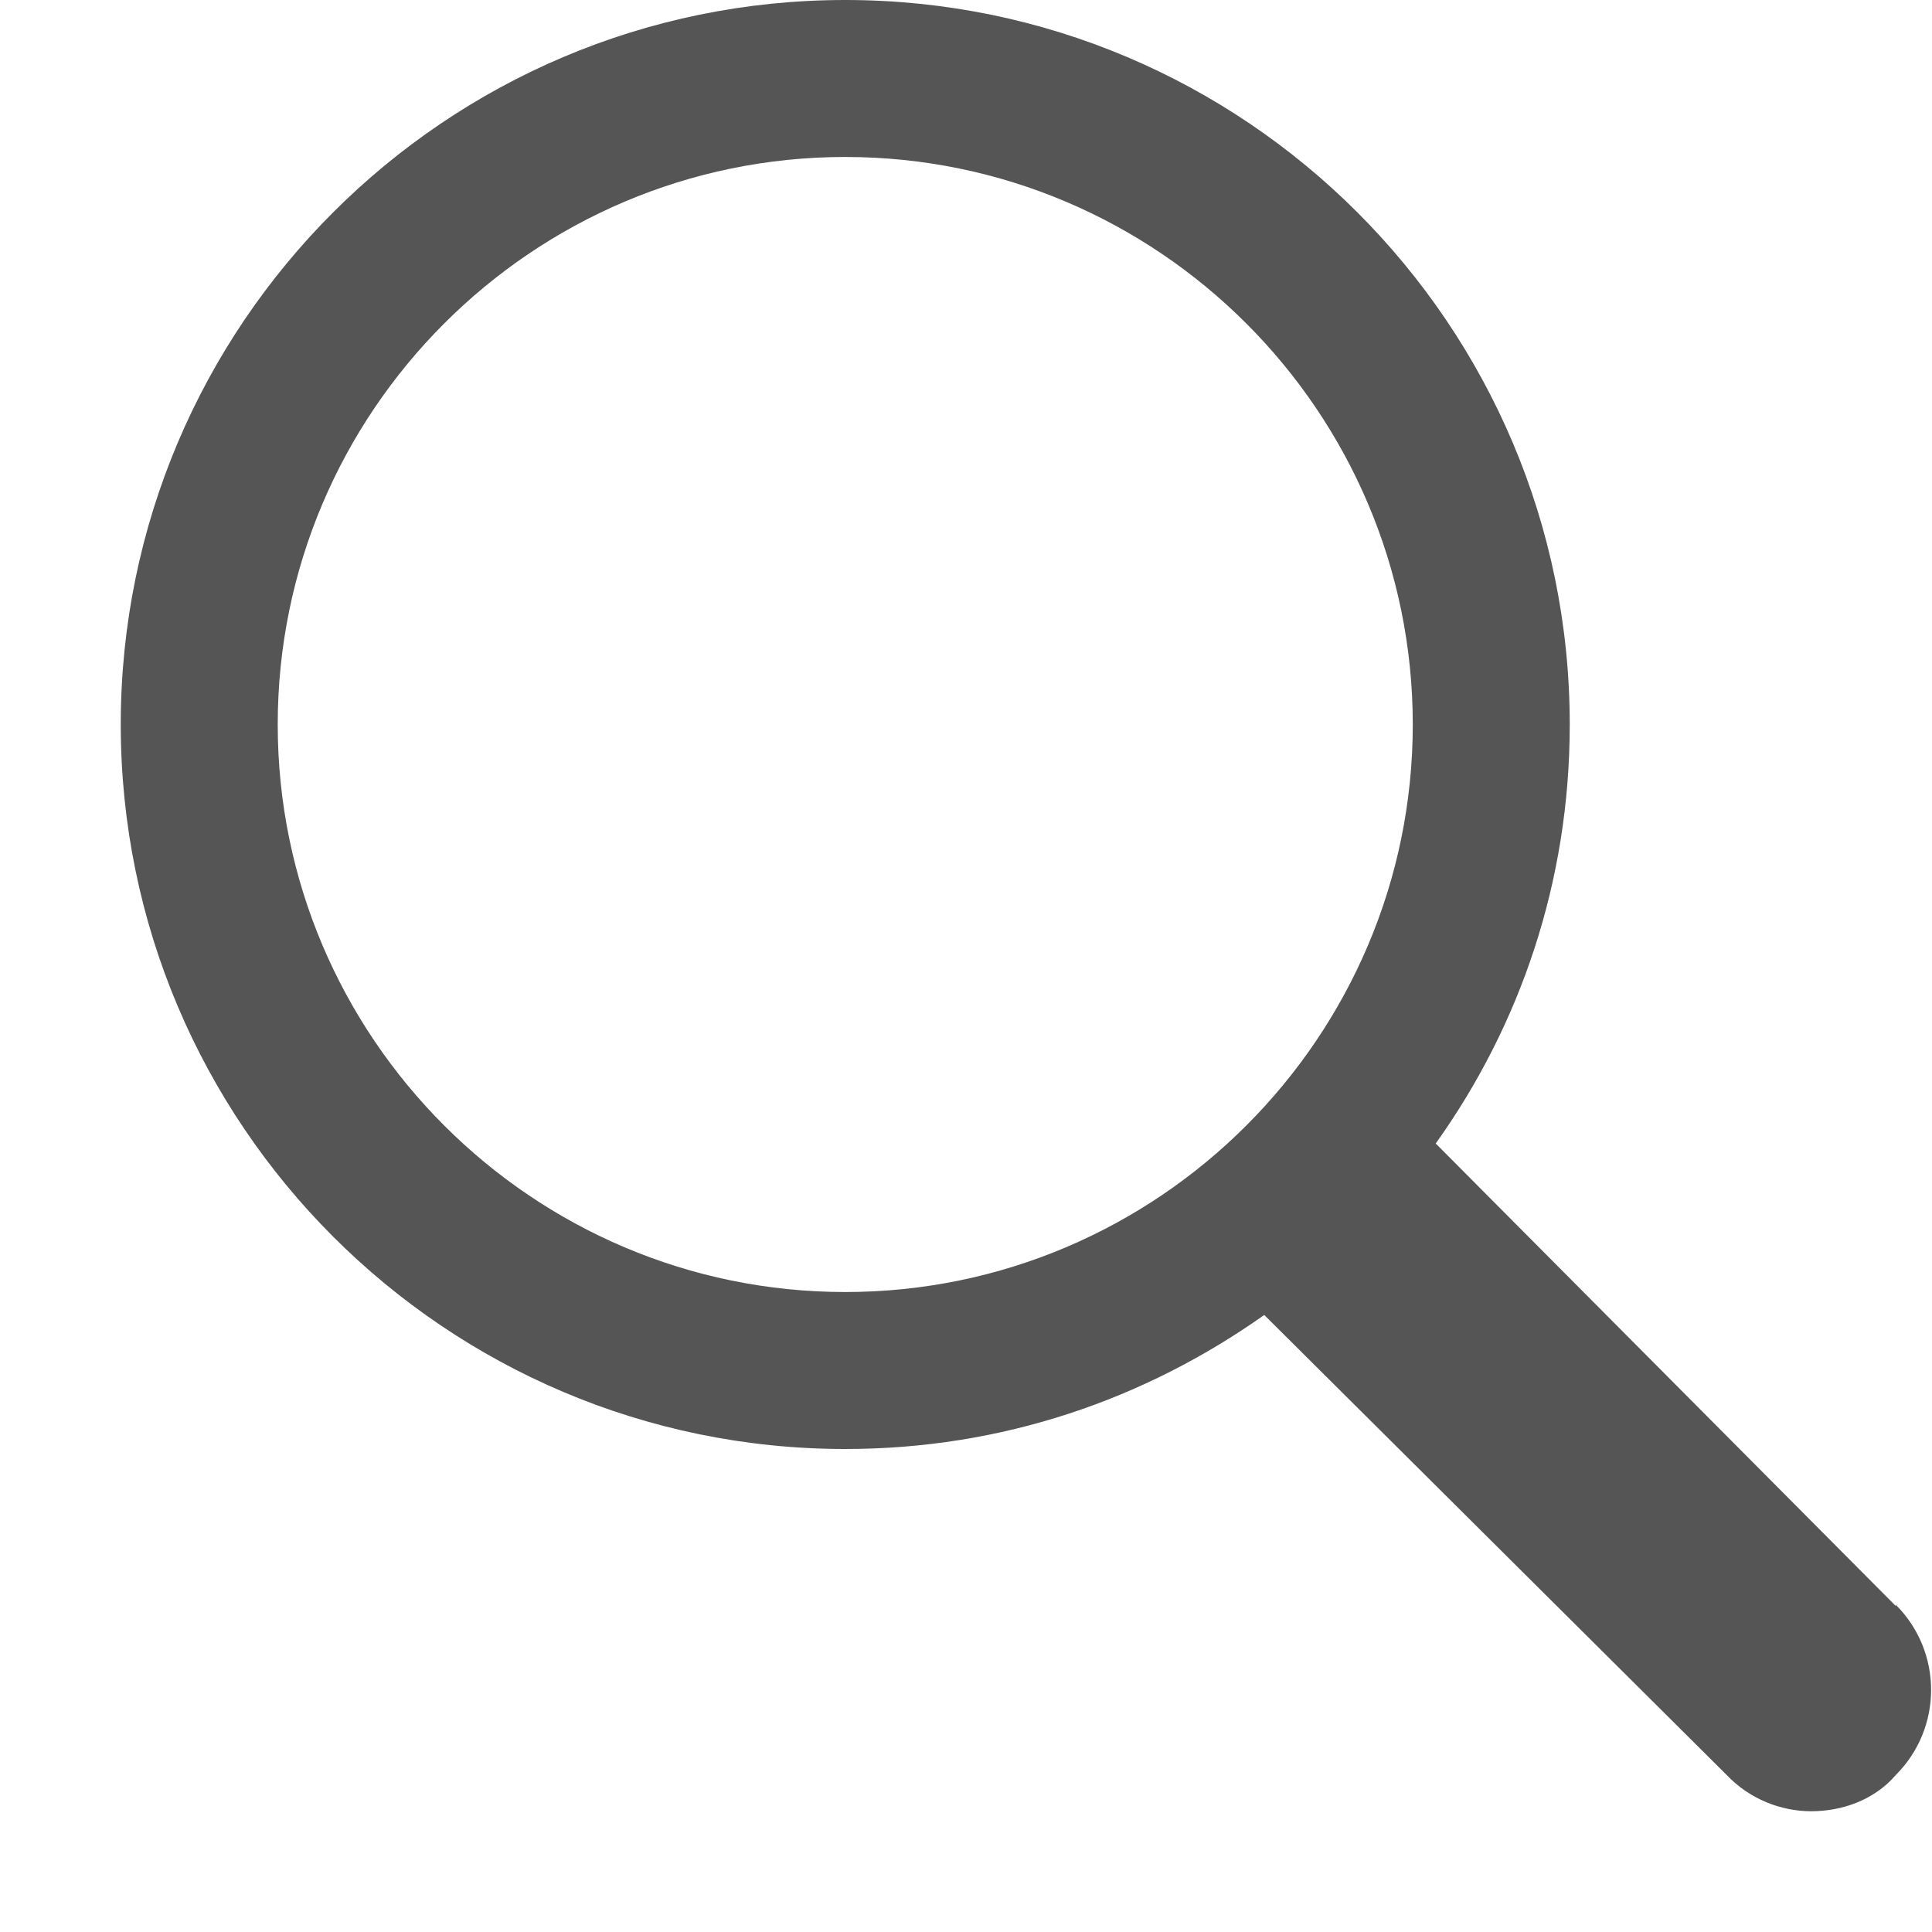
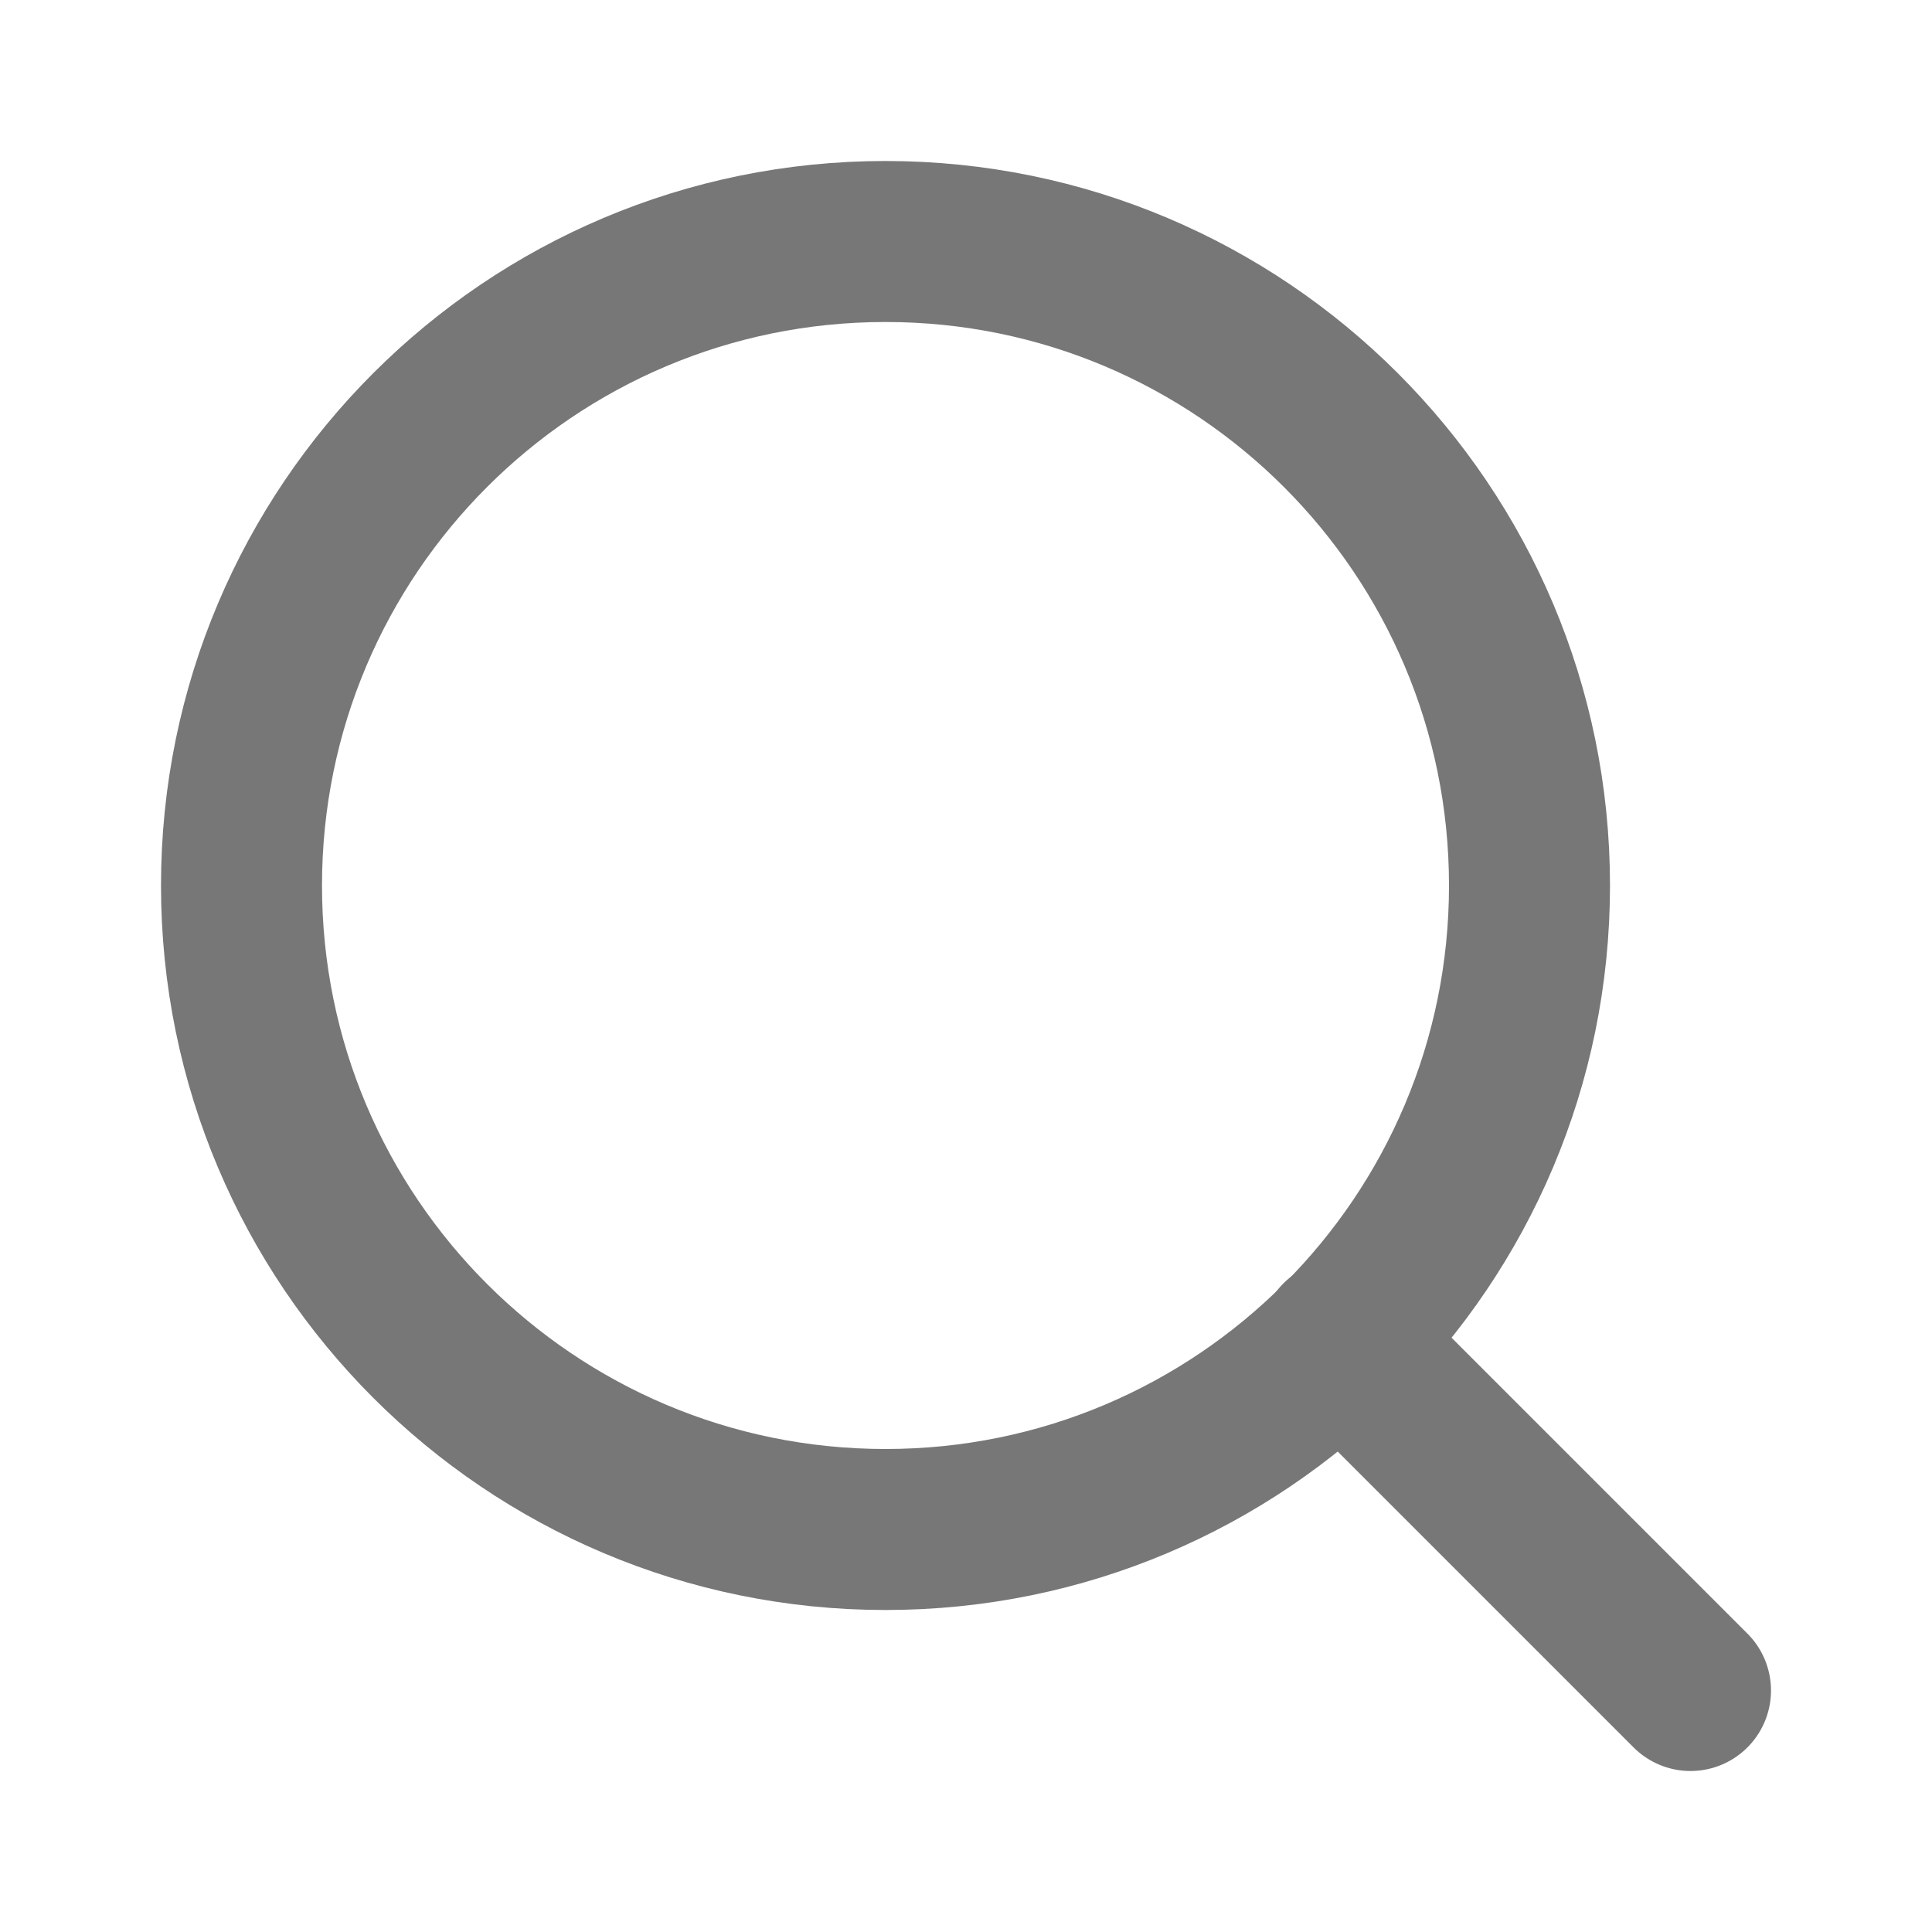
- <svg xmlns="http://www.w3.org/2000/svg" width="16px" height="16px" viewBox="0 0 16 16" version="1.1">
-   <defs />
-   <g id="Octicons" stroke="none" stroke-width="1" fill="none" fill-rule="evenodd">
-     <g id="search" fill="#555555">
-       <path d="M15.7,13.3 L11.89,9.47 C12.59,8.49 13,7.3 13,6 C13,2.69 10.31,0 7,0 C3.69,0 1,2.69 1,6 C1,9.31 3.69,12 7,12 C8.3,12 9.48,11.59 10.47,10.89 L14.3,14.7 C14.49,14.9 14.75,15 15,15 C15.25,15 15.52,14.91 15.7,14.7 C16.09,14.31 16.09,13.68 15.7,13.29 L15.7,13.3 Z M7,10.7 C4.41,10.7 2.3,8.59 2.3,6 C2.3,3.41 4.41,1.3 7,1.3 C9.59,1.3 11.7,3.41 11.7,6 C11.7,8.59 9.59,10.7 7,10.7 L7,10.7 Z" id="Shape" />
-     </g>
-   </g>
+ <svg xmlns="http://www.w3.org/2000/svg" width="48" height="48" viewBox="0 0 24 24" fill="none" stroke="#777777" stroke-width="2" stroke-linecap="round" stroke-linejoin="round" class="feather feather-search">
+   <circle cx="11" cy="11" r="8" />
+   <line x1="21" y1="21" x2="16.65" y2="16.65" />
</svg>
